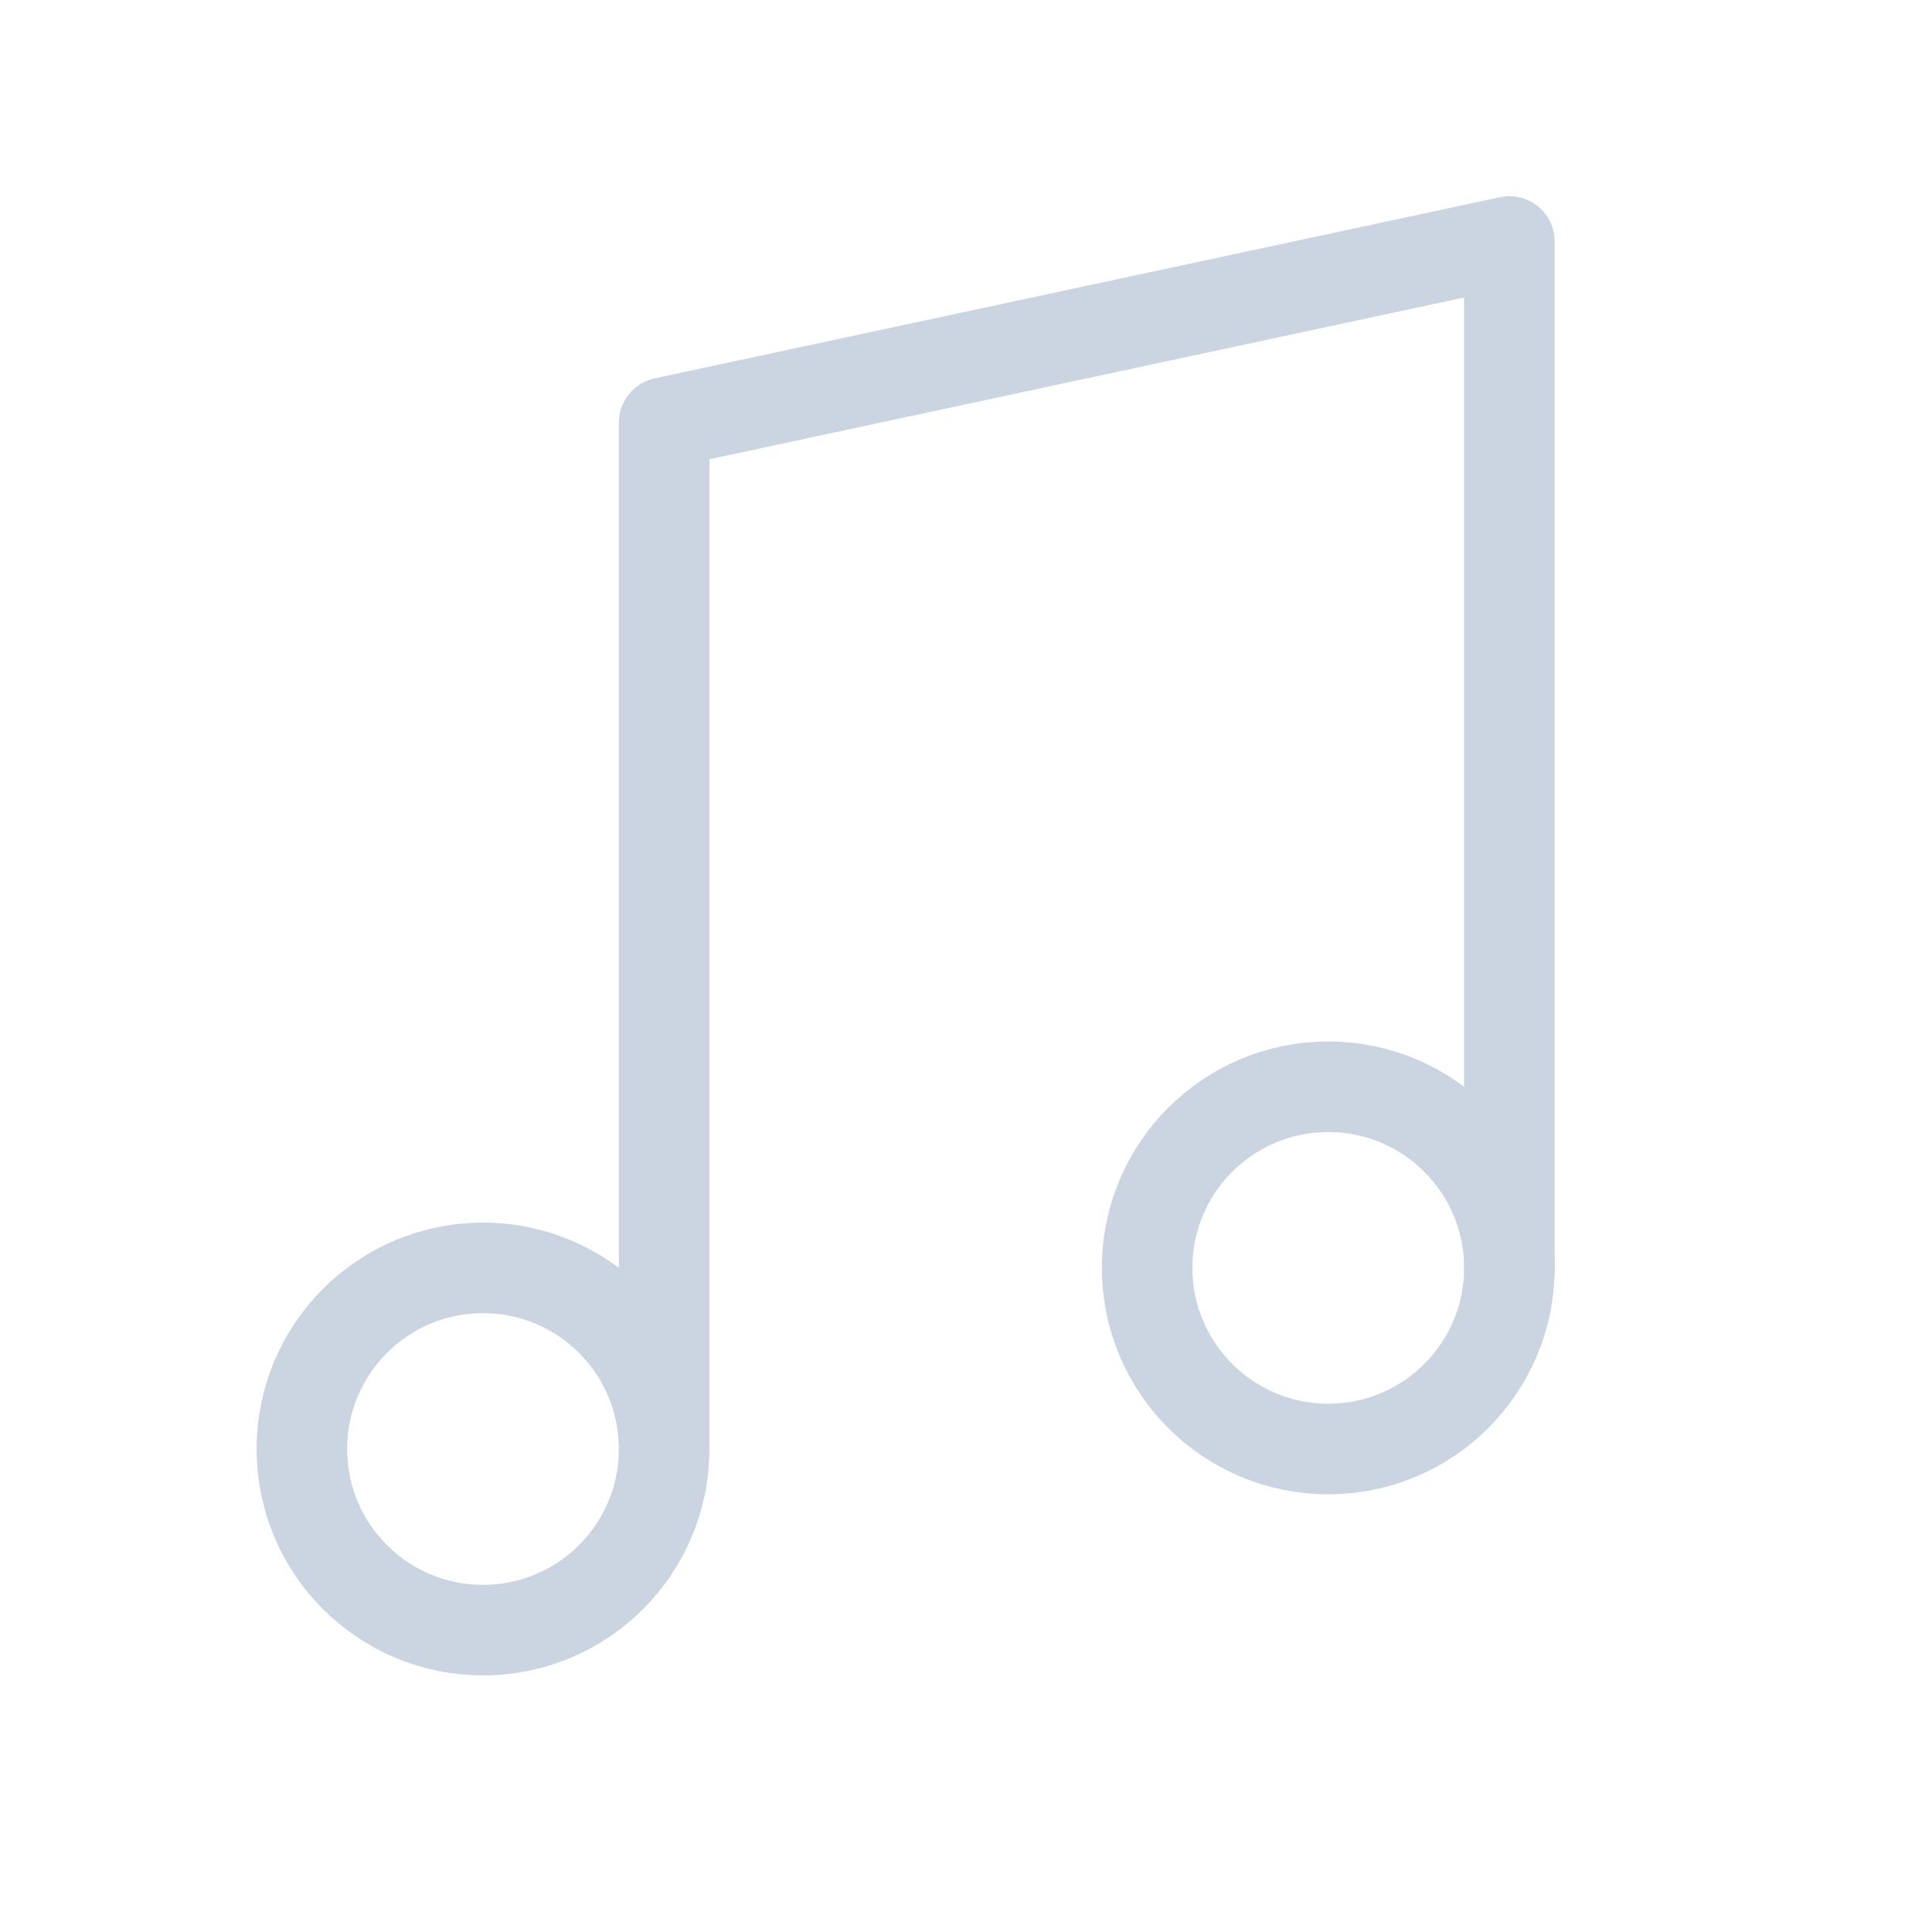
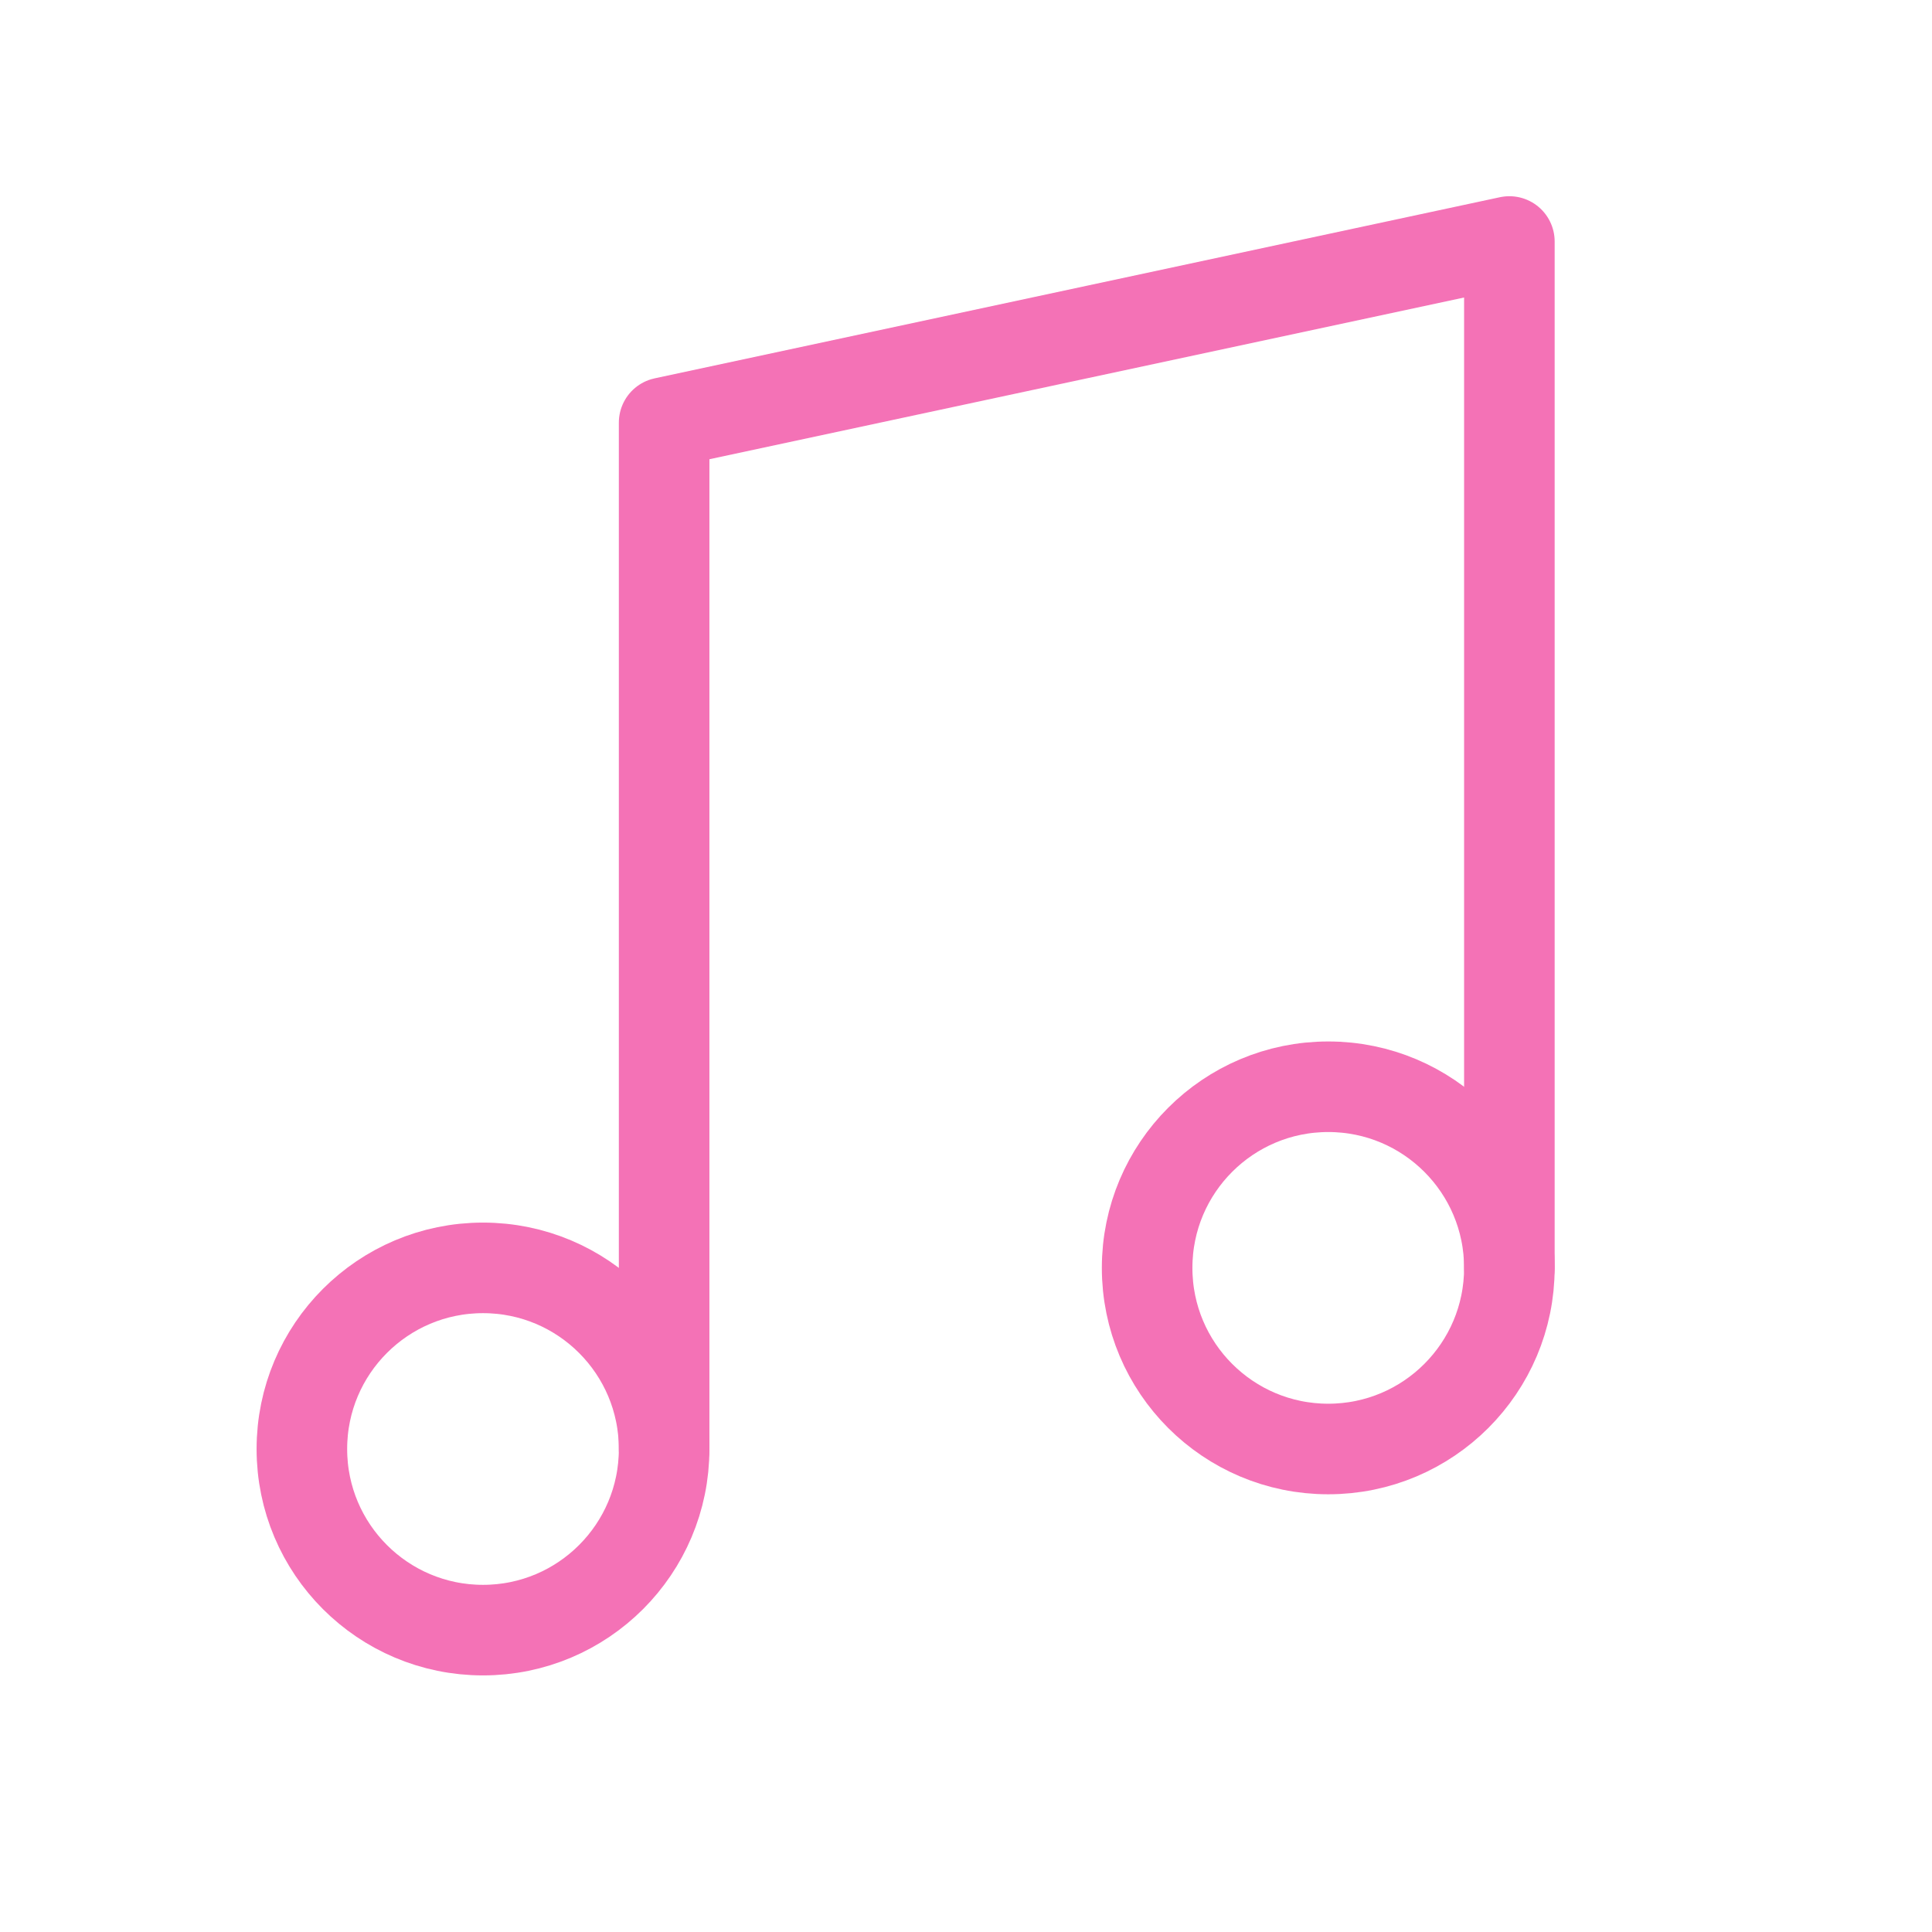
- <svg xmlns="http://www.w3.org/2000/svg" viewBox="0 0 64 64" fill="none" stroke="#cbd5e1" stroke-width="3" stroke-linecap="round" stroke-linejoin="round">
+ <svg xmlns="http://www.w3.org/2000/svg" viewBox="0 0 64 64" fill="none" stroke="#f472b6" stroke-width="3" stroke-linecap="round" stroke-linejoin="round">
  <path d="M22 48V14l28-6v34" />
  <circle cx="16" cy="48" r="6" />
  <circle cx="44" cy="42" r="6" />
</svg>
